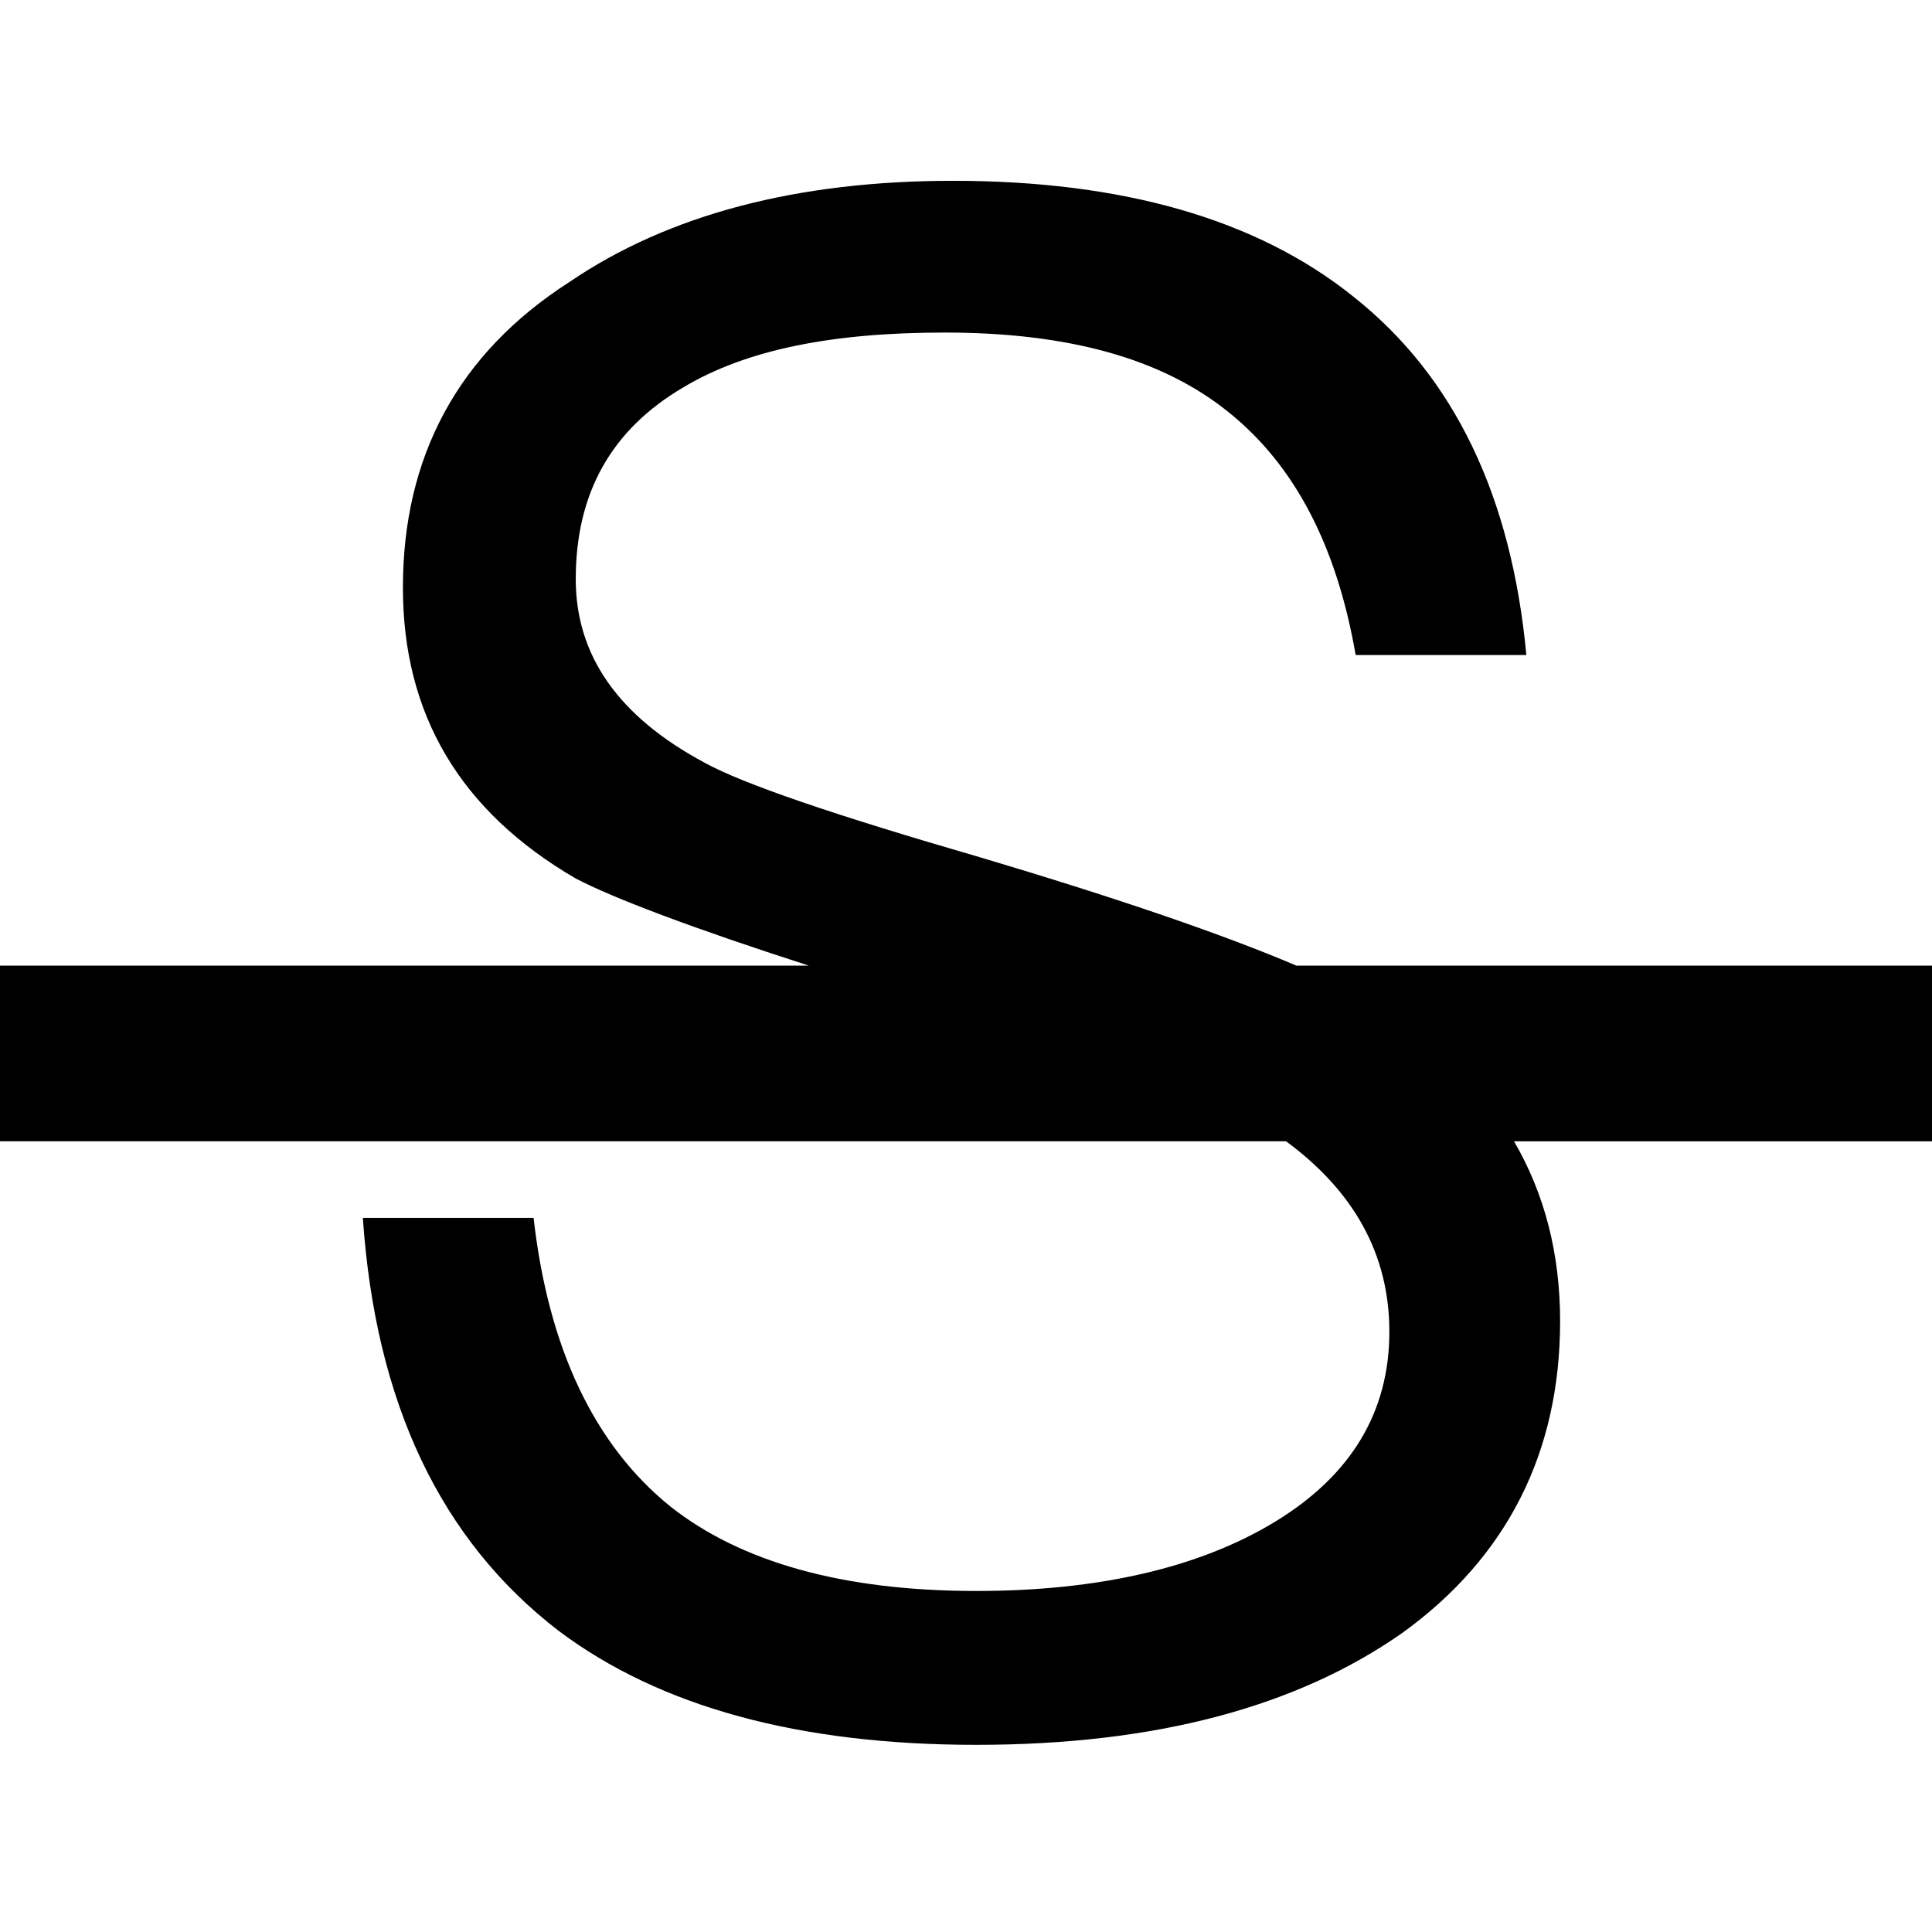
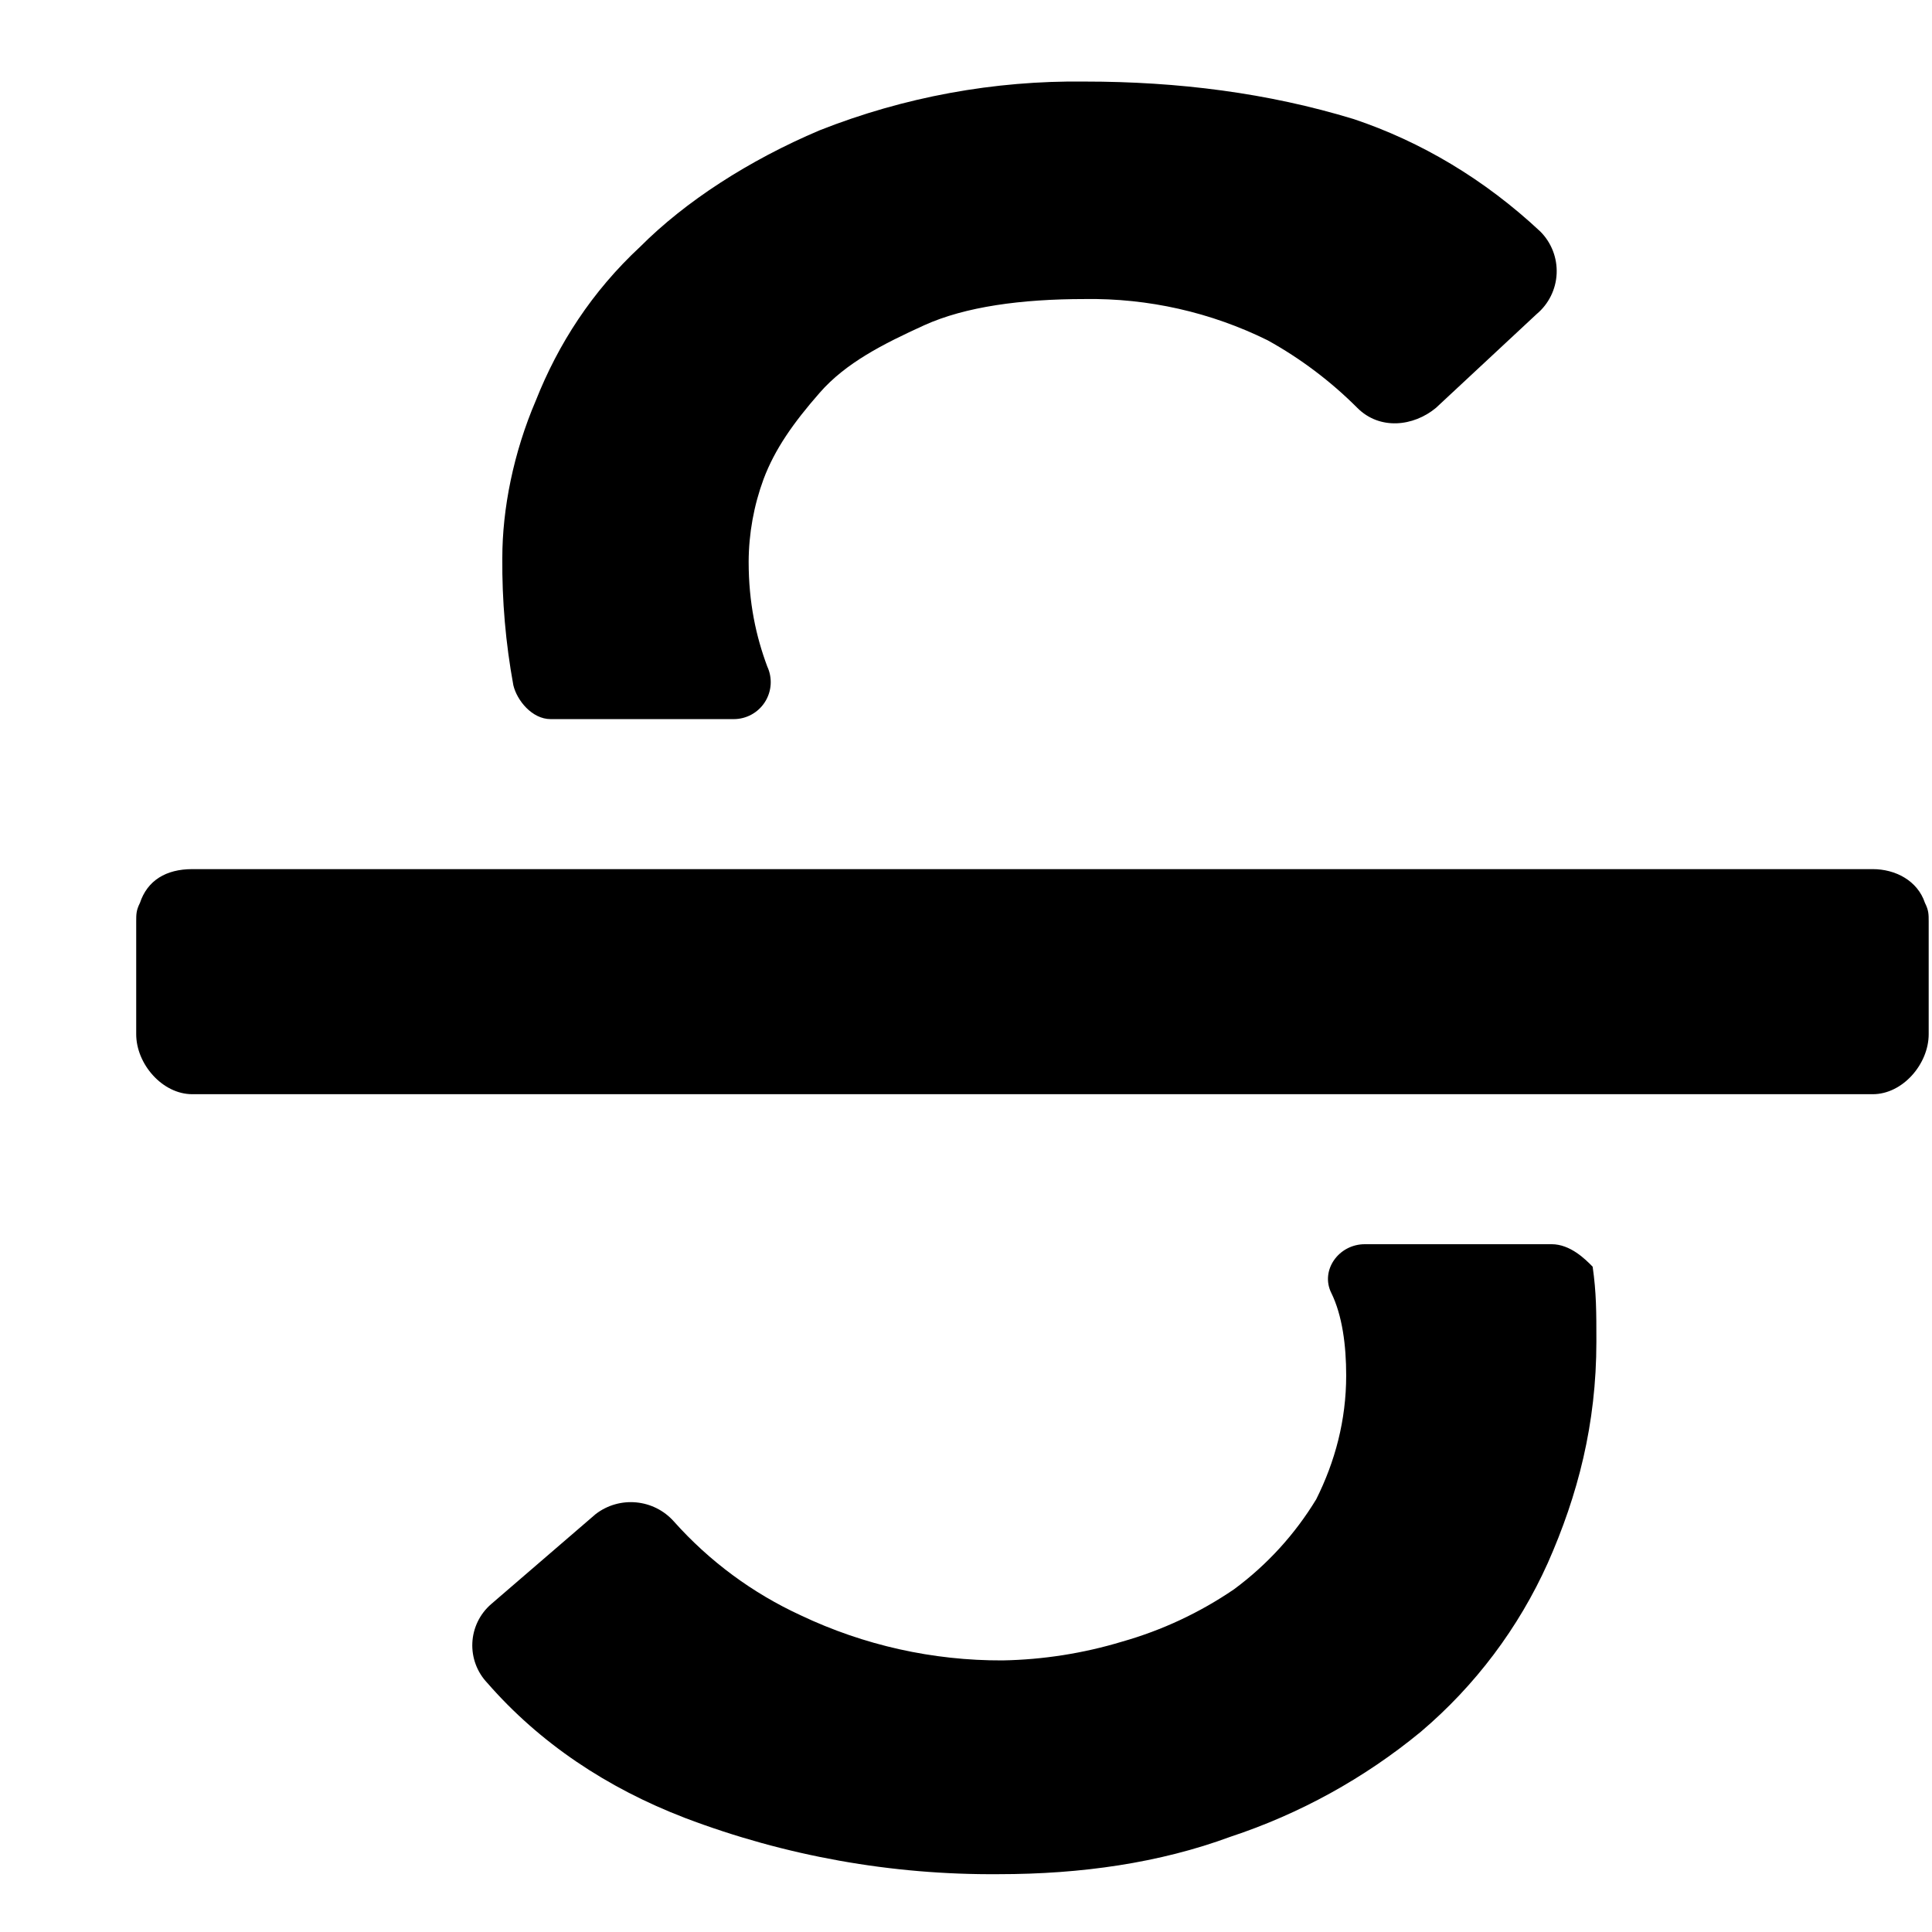
- <svg xmlns="http://www.w3.org/2000/svg" t="1724052843704" class="icon" viewBox="0 0 1024 1024" version="1.1" p-id="1185" width="64" height="64">
-   <path d="M1024 511.81H687.11c-38.48-16.41-94.03-35.49-167.45-57.37-77.09-22.34-126.25-39.09-146.36-50.27-45.8-24.57-68.14-56.98-68.14-97.18 0-45.82 18.98-79.32 56.98-101.66 33.5-20.11 79.32-29.07 138.52-29.07 64.8 0 115.07 13.41 150.82 42.45 34.64 27.93 56.98 70.39 67.05 128.48H809c-7.82-83.77-37.98-147.45-91.61-189.91C666 115.94 594.5 95.83 505.14 95.83c-82.68 0-150.82 17.89-203.34 53.64-59.2 37.98-88.25 92.73-88.25 161.98 0 67.05 30.16 118.43 91.61 154.18 19.87 10.38 61.41 26.15 123.58 46.19H0v93.09h681.64c35.63 26.24 54.75 59.59 54.75 100.93 0 42.43-20.11 75.95-60.32 100.55-40.23 24.57-93.84 36.86-158.66 36.86-71.5 0-125.11-15.64-161.98-44.68-40.23-32.41-64.8-83.8-72.61-153.07h-90.5c6.7 98.32 41.34 170.93 103.91 218.98 53.61 40.2 127.34 60.32 221.18 60.32 94.98 0 169.82-20.11 225.68-59.2 55.86-40.23 83.8-96.09 83.8-165.34 0-35.82-8.24-67.53-24.42-95.34H1024v-93.11z" />
+ <svg xmlns="http://www.w3.org/2000/svg" t="1726475591195" class="icon" viewBox="0 0 1024 1024" version="1.1" p-id="5997" width="48" height="48">
+   <path d="M272.091 363.227a357.742 357.742 0 0 1-5.851-67.584c0-25.819 5.851-55.589 17.774-83.383 11.849-29.915 29.696-57.71 55.369-81.554 23.771-23.845 57.417-45.714 95.086-61.659A369.664 369.664 0 0 1 574.903 43.227c49.518 0 97.061 5.998 142.629 19.895 35.547 11.922 69.193 31.817 98.889 59.611a29.696 29.696 0 0 1-1.975 43.739l-53.394 49.737c-11.922 9.874-29.769 11.849-41.618 0a213.138 213.138 0 0 0-47.543-35.84 211.675 211.675 0 0 0-96.914-21.87c-33.646 0-63.342 4.023-85.138 13.897-21.797 9.947-41.545 19.895-55.442 35.84-13.897 15.872-23.698 29.769-29.696 45.714a128.293 128.293 0 0 0-7.899 43.739c0 21.87 3.95 39.717 9.874 55.589a19.602 19.602 0 0 1-17.774 27.867H291.84c-9.874 0-17.847-9.947-19.749-17.92z m550.254 296.229H723.383c-13.897 0-23.698 13.897-17.774 25.819 5.851 11.922 7.899 27.794 7.899 43.739 0 23.845-5.925 45.714-15.872 65.609a166.985 166.985 0 0 1-43.52 47.689 203.776 203.776 0 0 1-59.392 27.794 233.691 233.691 0 0 1-63.342 9.947 247.077 247.077 0 0 1-106.862-23.845 204.581 204.581 0 0 1-67.291-49.737 30.574 30.574 0 0 0-41.545-3.95l-55.442 47.762a28.891 28.891 0 0 0-1.975 41.691c27.721 31.817 63.342 55.662 104.887 71.607a457.509 457.509 0 0 0 166.254 29.769c43.593 0 85.138-5.925 122.734-19.822a313.051 313.051 0 0 0 100.937-55.662 253.806 253.806 0 0 0 67.291-89.454c15.872-35.84 25.746-73.582 25.746-117.321 0-15.872 0-25.819-1.975-39.717-3.95-4.023-11.849-11.922-21.797-11.922z m197.925-180.882c-3.95-11.922-15.799-17.92-27.648-17.92H101.888c-13.897 0-23.771 5.998-27.721 17.92-1.975 3.95-1.975 5.925-1.975 9.947v59.611c0 15.872 13.897 31.817 29.696 31.817h890.734c15.799 0 29.623-15.945 29.623-31.817v-59.611c0-4.023 0-5.998-1.975-9.947z" />
</svg>
